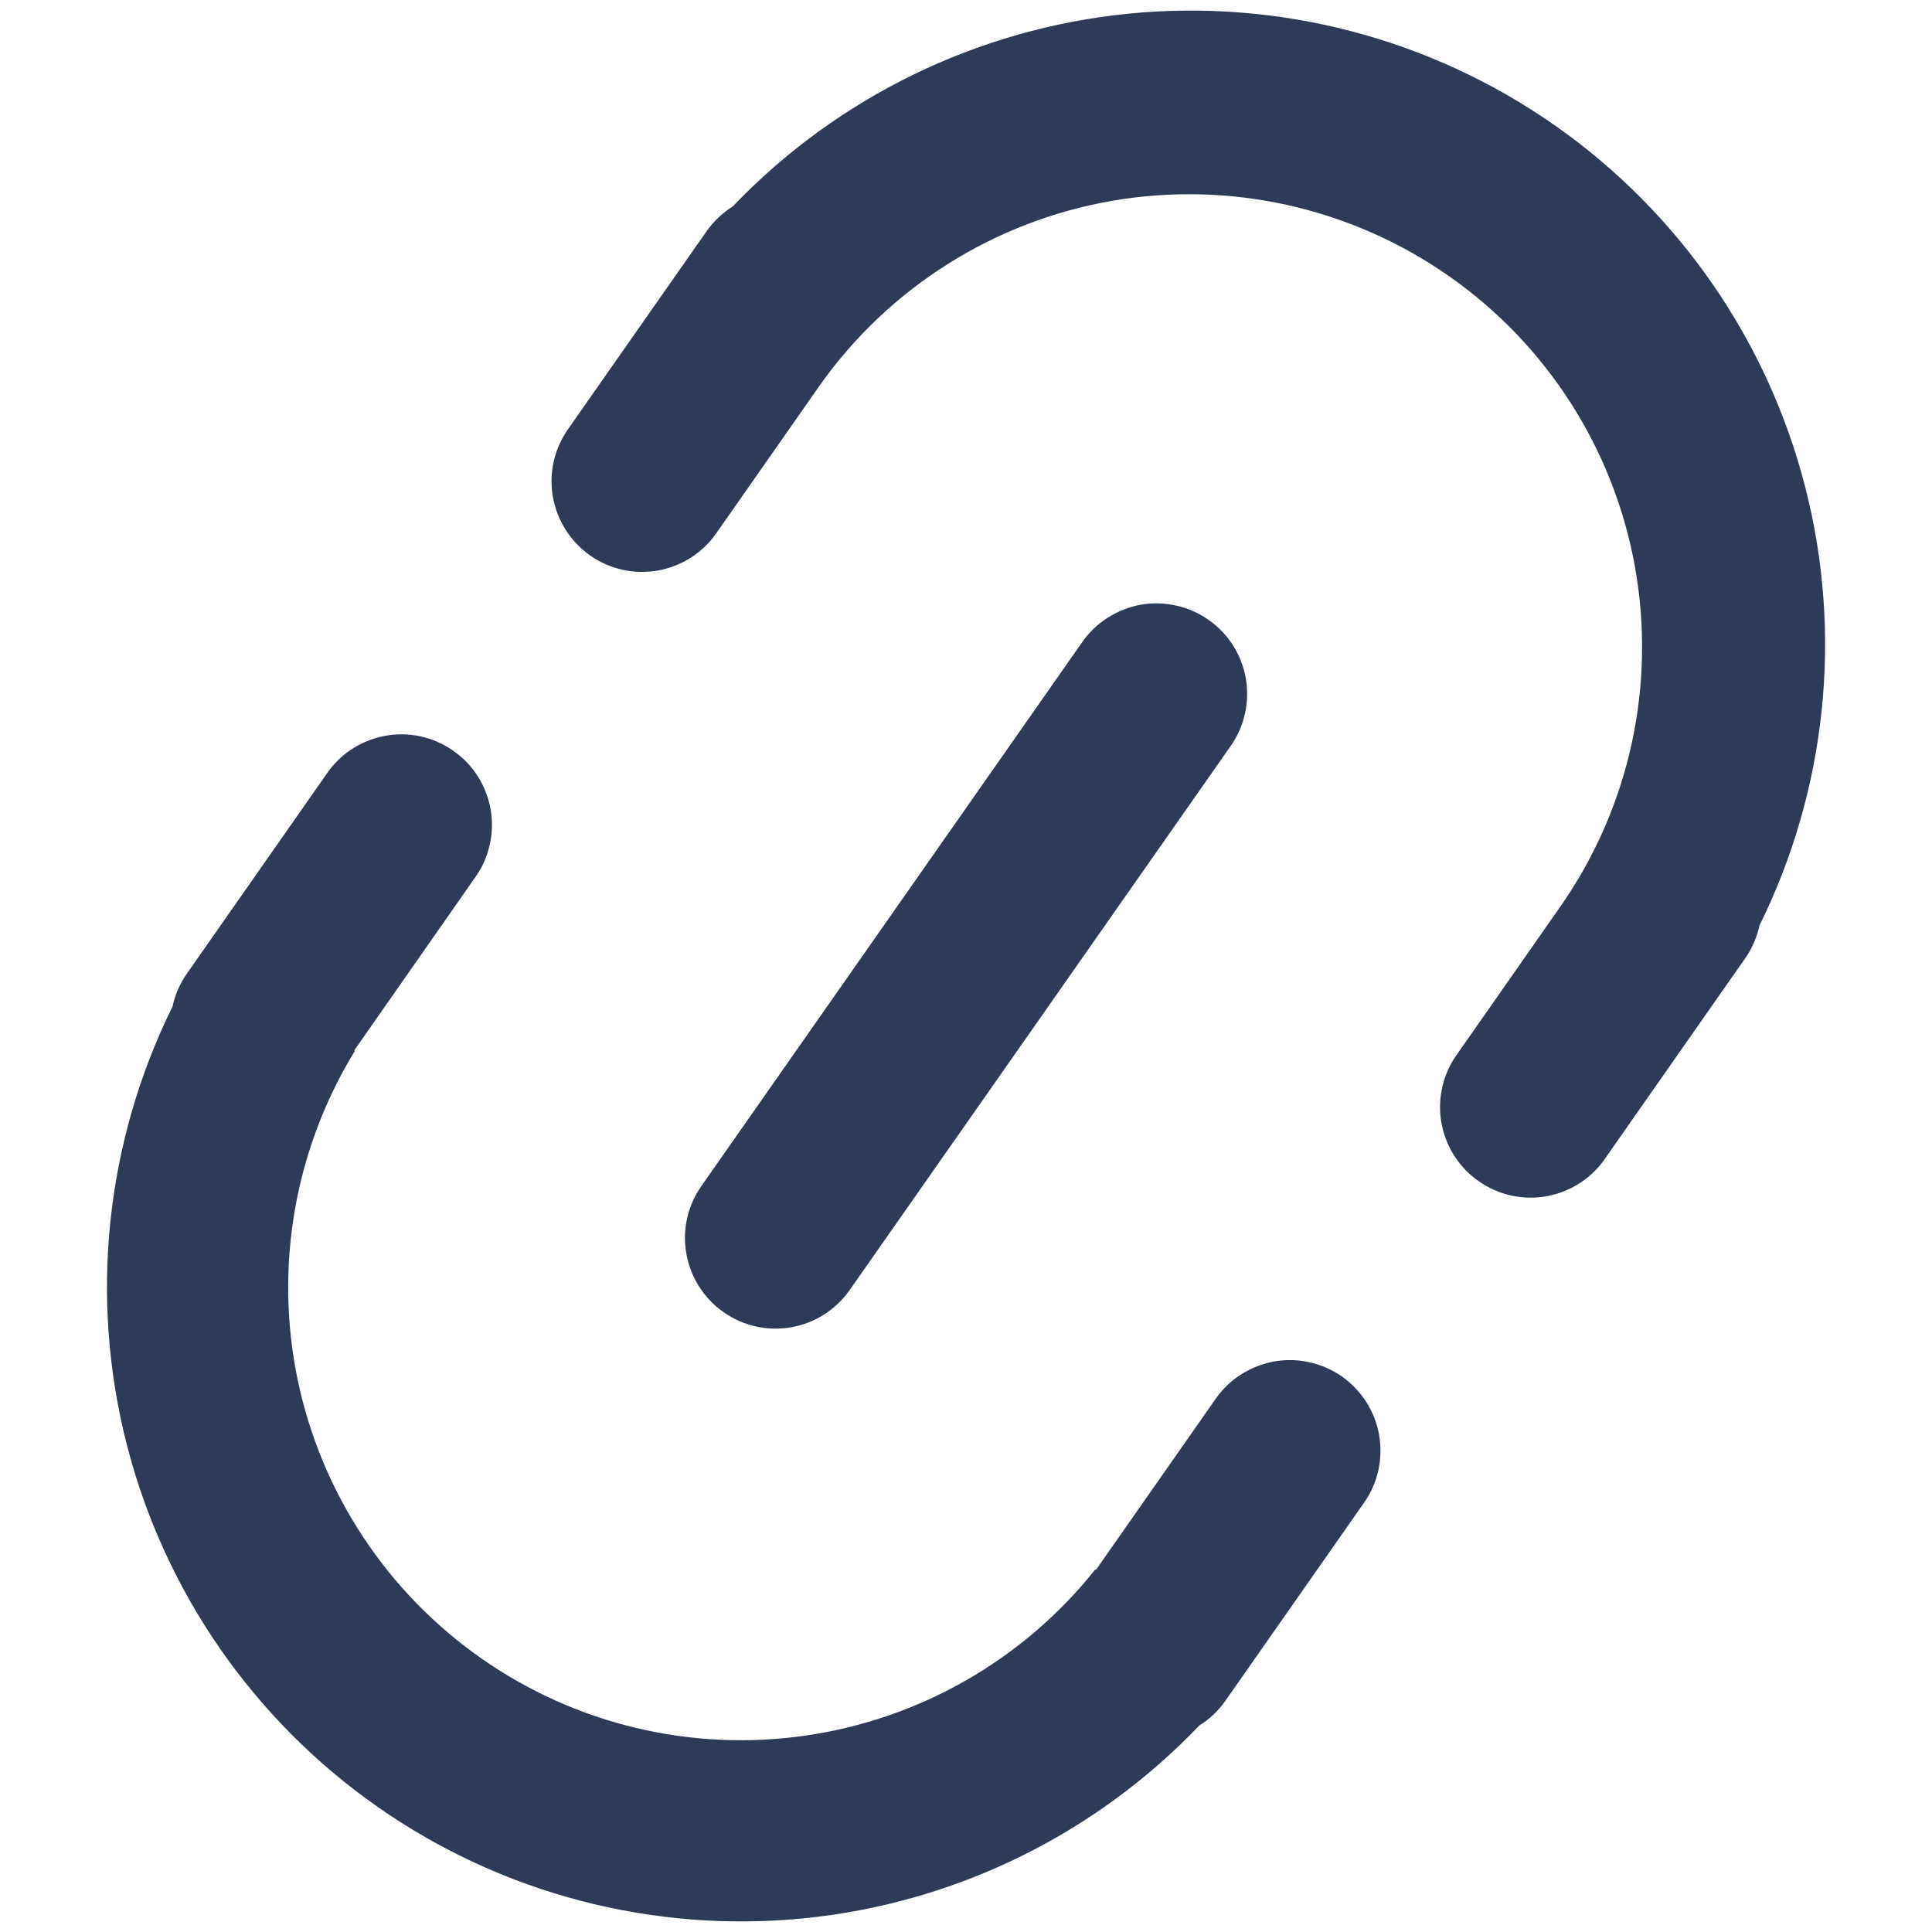
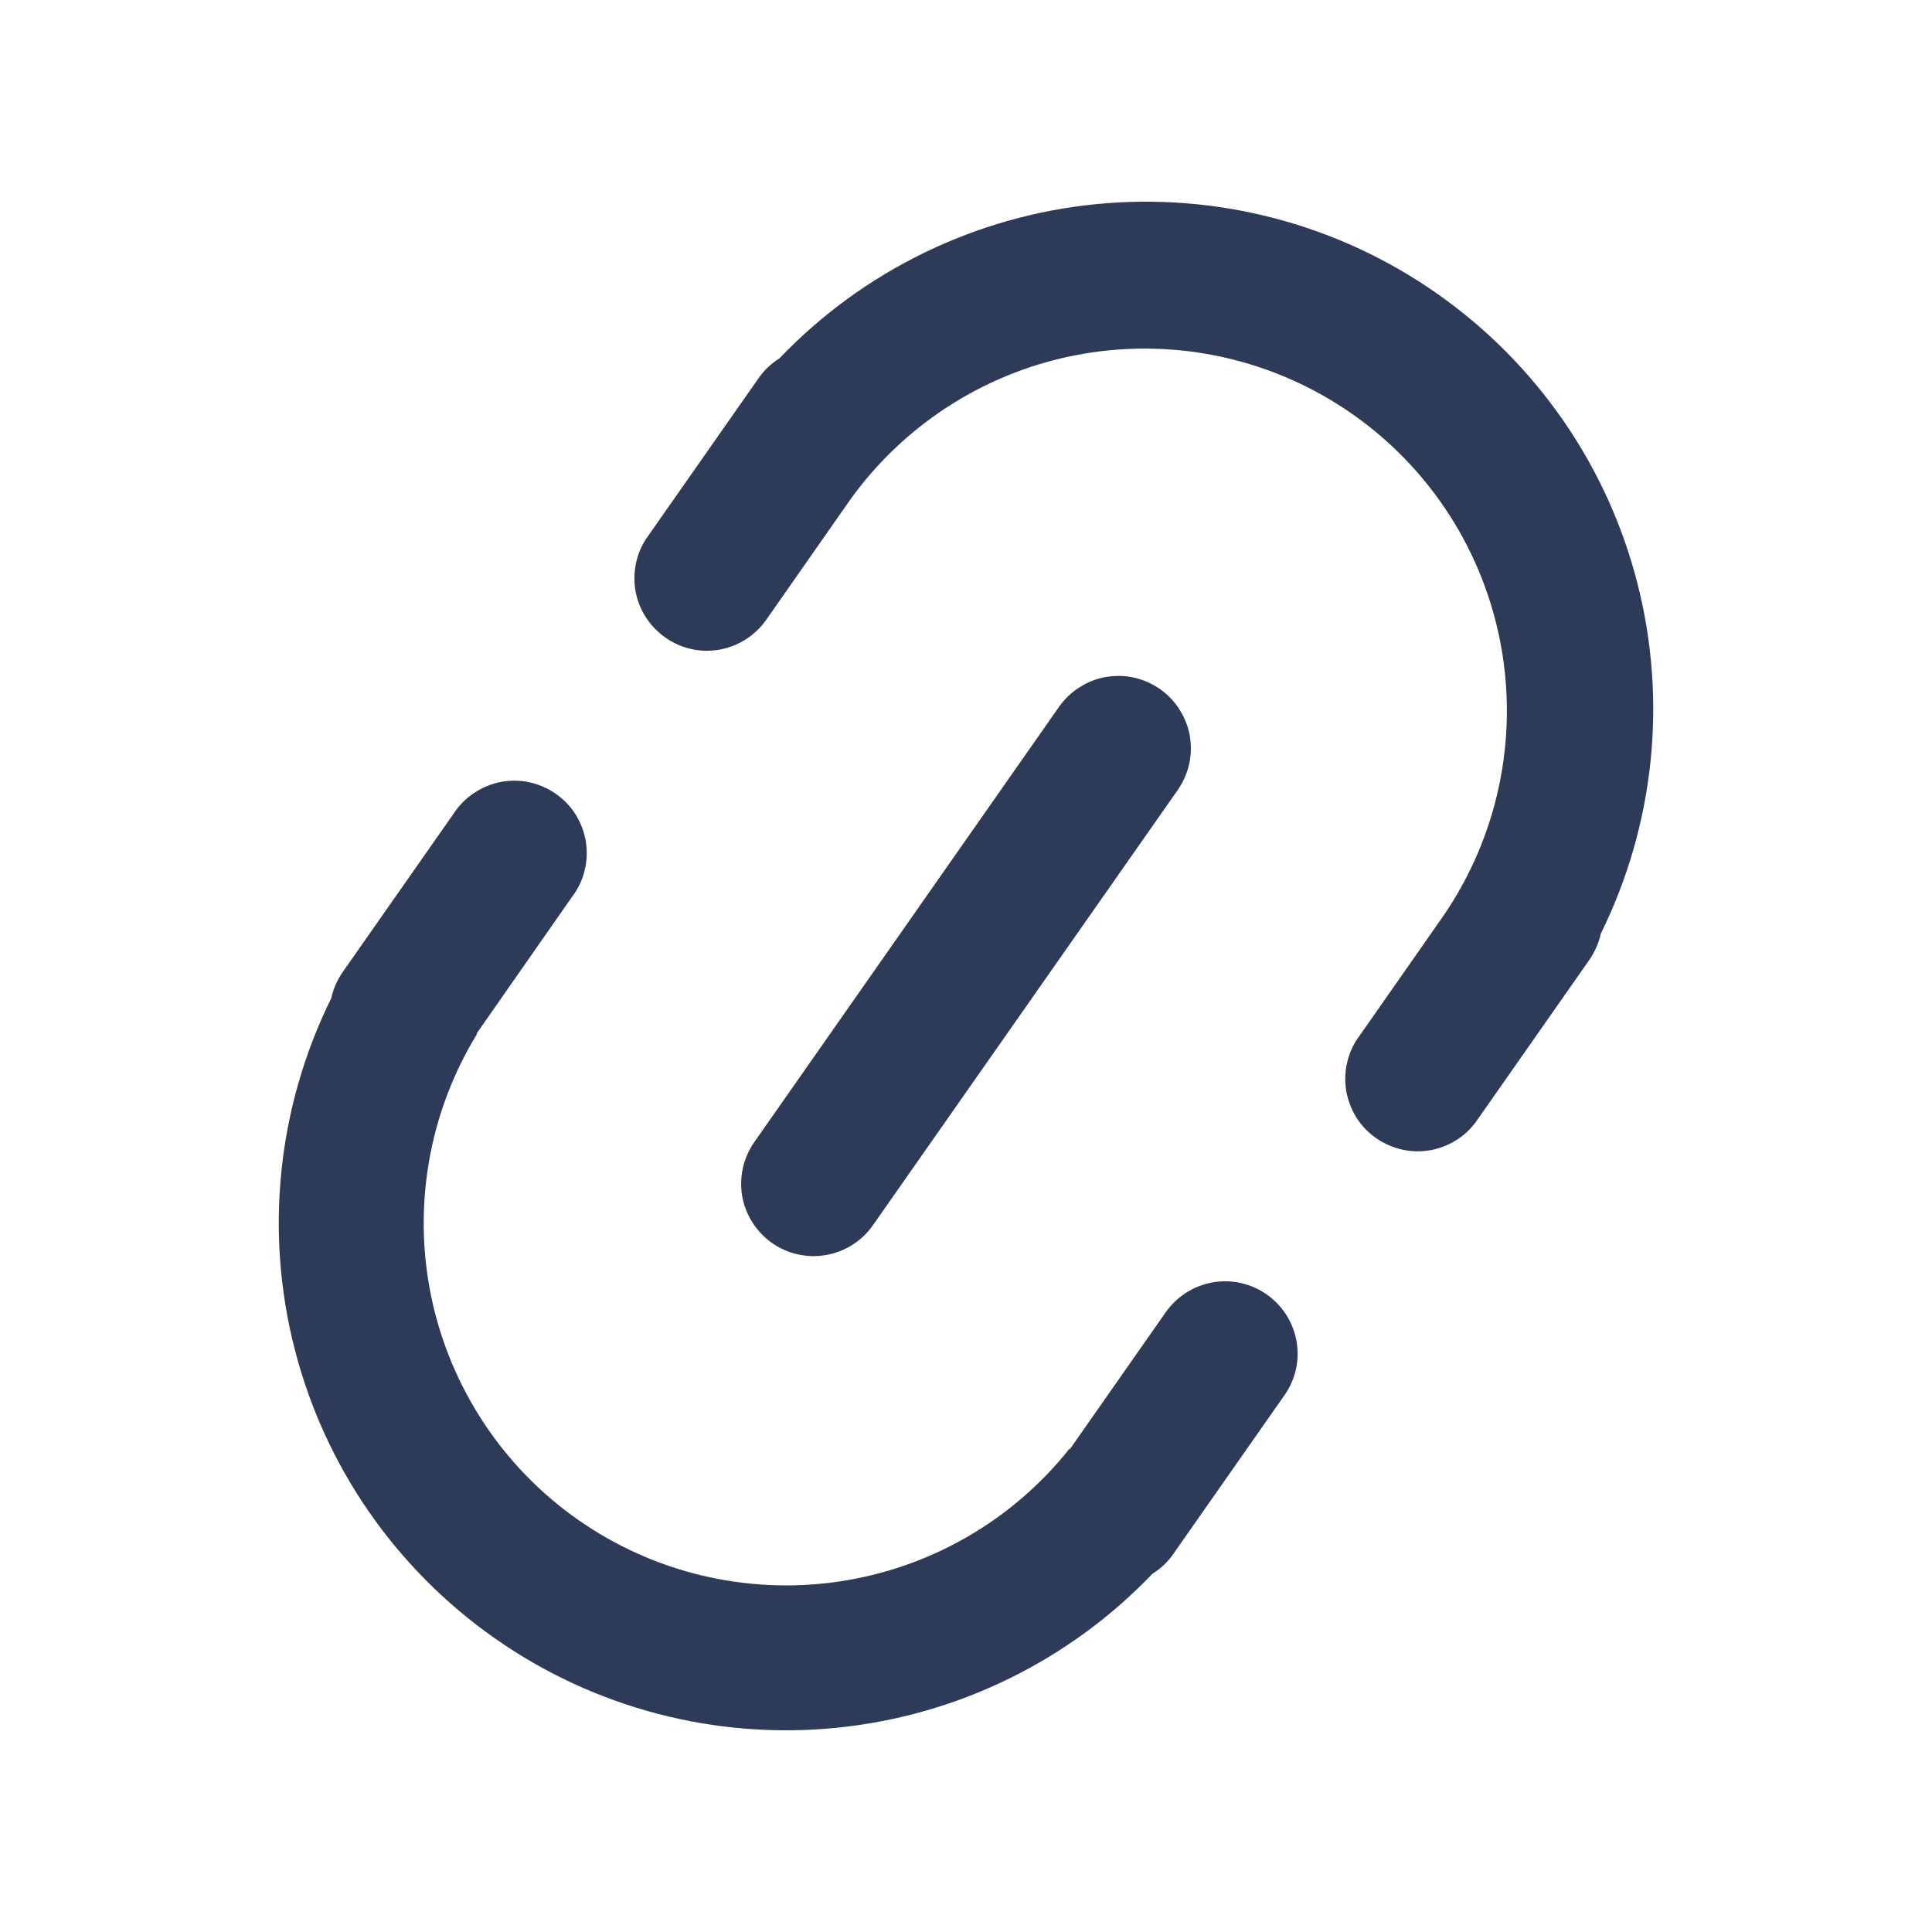
- <svg xmlns="http://www.w3.org/2000/svg" width="16" height="16" viewBox="0 0 16 16" fill="none">
-   <path d="M9.077 13L10.068 11.584C10.125 11.503 10.196 11.434 10.279 11.382C10.363 11.329 10.455 11.293 10.552 11.275C10.649 11.258 10.749 11.26 10.845 11.282C10.941 11.303 11.032 11.343 11.113 11.399C11.193 11.456 11.262 11.528 11.315 11.611C11.368 11.694 11.404 11.787 11.421 11.883C11.438 11.98 11.436 12.08 11.415 12.176C11.394 12.272 11.354 12.363 11.297 12.444L10.149 14.084C10.091 14.167 10.018 14.237 9.932 14.29C9.065 15.197 7.902 15.764 6.653 15.887C5.404 16.01 4.152 15.682 3.125 14.962C2.097 14.242 1.361 13.178 1.05 11.963C0.739 10.747 0.873 9.46 1.429 8.335C1.45 8.236 1.491 8.143 1.549 8.061L2.696 6.422C2.751 6.338 2.822 6.265 2.906 6.209C2.989 6.153 3.083 6.115 3.182 6.095C3.281 6.076 3.382 6.077 3.481 6.098C3.579 6.119 3.672 6.16 3.754 6.218C3.837 6.275 3.907 6.349 3.96 6.434C4.013 6.519 4.049 6.615 4.065 6.714C4.081 6.813 4.076 6.915 4.052 7.012C4.028 7.11 3.984 7.202 3.924 7.282L2.933 8.7L2.939 8.703C2.44 9.517 2.271 10.491 2.465 11.426C2.66 12.361 3.203 13.186 3.986 13.734C4.768 14.282 5.729 14.51 6.674 14.373C7.619 14.236 8.477 13.744 9.071 12.997L9.077 13.001V13ZM14.571 7.665C14.55 7.763 14.509 7.857 14.451 7.939L13.304 9.578C13.249 9.662 13.178 9.735 13.094 9.791C13.011 9.847 12.917 9.885 12.818 9.905C12.72 9.924 12.618 9.923 12.52 9.902C12.421 9.881 12.328 9.84 12.246 9.782C12.163 9.725 12.094 9.651 12.04 9.566C11.987 9.481 11.951 9.385 11.935 9.286C11.919 9.187 11.924 9.085 11.948 8.988C11.972 8.89 12.016 8.798 12.076 8.718L12.936 7.488C13.498 6.673 13.715 5.669 13.54 4.694C13.365 3.72 12.811 2.854 12 2.287C11.189 1.719 10.186 1.495 9.21 1.663C8.235 1.832 7.365 2.38 6.792 3.187L5.932 4.416C5.818 4.579 5.644 4.69 5.448 4.725C5.252 4.759 5.051 4.715 4.888 4.601C4.725 4.486 4.614 4.312 4.579 4.116C4.544 3.921 4.589 3.719 4.703 3.556L5.851 1.916C5.909 1.833 5.983 1.763 6.068 1.71C6.935 0.803 8.099 0.237 9.347 0.113C10.596 -0.01 11.848 0.318 12.876 1.038C13.904 1.758 14.64 2.822 14.951 4.037C15.262 5.253 15.127 6.54 14.571 7.665ZM10.008 5.133C10.089 5.19 10.158 5.261 10.211 5.344C10.264 5.428 10.3 5.52 10.317 5.617C10.334 5.714 10.332 5.814 10.31 5.91C10.289 6.006 10.249 6.097 10.192 6.178L7.037 10.683C6.923 10.846 6.749 10.957 6.553 10.992C6.357 11.026 6.156 10.982 5.993 10.867C5.83 10.754 5.719 10.579 5.684 10.383C5.649 10.188 5.694 9.986 5.808 9.823L8.963 5.317C9.02 5.236 9.091 5.167 9.175 5.115C9.258 5.062 9.35 5.026 9.447 5.008C9.545 4.991 9.644 4.994 9.74 5.015C9.836 5.036 9.927 5.076 10.008 5.133Z" fill="#2E3B58" />
+ <svg xmlns="http://www.w3.org/2000/svg" width="12" height="12" viewBox="0 0 12 12" fill="none">
+   <path d="M6.646 9L7.241 8.15C7.275 8.102 7.318 8.061 7.368 8.029C7.418 7.997 7.473 7.976 7.531 7.965C7.589 7.955 7.649 7.956 7.707 7.969C7.765 7.982 7.819 8.006 7.868 8.04C7.916 8.074 7.957 8.117 7.989 8.166C8.021 8.216 8.042 8.272 8.053 8.33C8.063 8.388 8.062 8.448 8.049 8.506C8.036 8.563 8.012 8.618 7.978 8.666L7.289 9.65C7.255 9.7 7.211 9.742 7.159 9.774C6.639 10.318 5.941 10.658 5.192 10.732C4.442 10.806 3.691 10.609 3.075 10.177C2.458 9.745 2.016 9.107 1.83 8.378C1.643 7.648 1.724 6.876 2.057 6.201C2.07 6.142 2.095 6.086 2.129 6.037L2.818 5.053C2.851 5.003 2.893 4.959 2.944 4.926C2.994 4.892 3.05 4.869 3.109 4.857C3.168 4.846 3.229 4.846 3.288 4.859C3.347 4.872 3.403 4.896 3.453 4.931C3.502 4.965 3.544 5.009 3.576 5.06C3.608 5.112 3.629 5.169 3.639 5.228C3.648 5.288 3.646 5.349 3.631 5.407C3.617 5.466 3.591 5.521 3.554 5.569L2.96 6.42L2.963 6.422C2.664 6.91 2.562 7.495 2.679 8.056C2.796 8.616 3.122 9.112 3.591 9.44C4.061 9.769 4.638 9.906 5.205 9.824C5.772 9.742 6.286 9.447 6.643 8.998L6.646 9.001V9ZM9.943 5.799C9.93 5.858 9.905 5.914 9.871 5.963L9.182 6.947C9.149 6.997 9.107 7.041 9.057 7.074C9.007 7.108 8.95 7.131 8.891 7.143C8.832 7.154 8.771 7.154 8.712 7.141C8.653 7.128 8.597 7.104 8.547 7.069C8.498 7.035 8.456 6.991 8.424 6.94C8.392 6.888 8.371 6.831 8.361 6.772C8.352 6.712 8.354 6.651 8.369 6.593C8.383 6.534 8.409 6.479 8.446 6.431L8.962 5.693C9.299 5.204 9.429 4.601 9.324 4.017C9.219 3.432 8.887 2.913 8.4 2.572C7.913 2.231 7.312 2.097 6.726 2.198C6.141 2.299 5.619 2.628 5.275 3.112L4.759 3.85C4.691 3.947 4.586 4.014 4.469 4.035C4.351 4.056 4.23 4.029 4.133 3.96C4.035 3.892 3.968 3.787 3.947 3.67C3.927 3.552 3.953 3.431 4.022 3.334L4.711 2.35C4.745 2.3 4.79 2.258 4.841 2.226C5.361 1.682 6.059 1.342 6.808 1.268C7.558 1.194 8.309 1.391 8.925 1.823C9.542 2.255 9.984 2.893 10.17 3.622C10.357 4.352 10.276 5.124 9.943 5.799ZM7.205 4.28C7.253 4.314 7.295 4.357 7.326 4.407C7.358 4.457 7.38 4.512 7.39 4.57C7.4 4.629 7.399 4.688 7.386 4.746C7.373 4.804 7.349 4.858 7.315 4.907L5.422 7.61C5.354 7.708 5.249 7.774 5.132 7.795C5.014 7.816 4.893 7.789 4.796 7.721C4.698 7.652 4.631 7.548 4.61 7.43C4.59 7.313 4.616 7.192 4.685 7.094L6.578 4.39C6.612 4.342 6.655 4.3 6.705 4.269C6.755 4.237 6.81 4.215 6.868 4.205C6.927 4.195 6.986 4.196 7.044 4.209C7.102 4.222 7.156 4.246 7.205 4.28Z" fill="#2E3B58" />
</svg>
